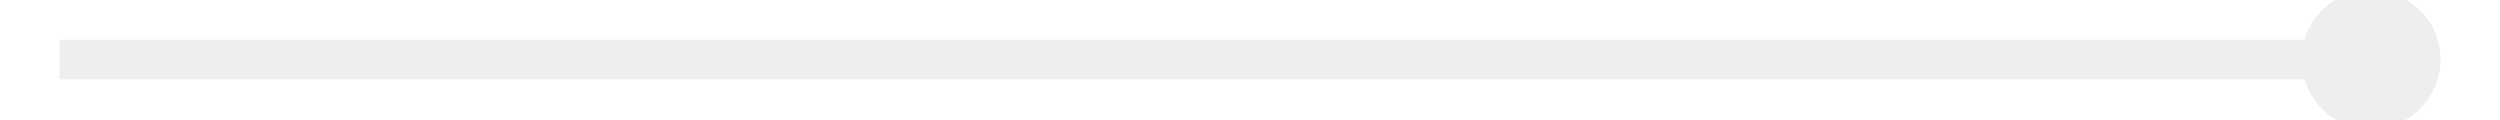
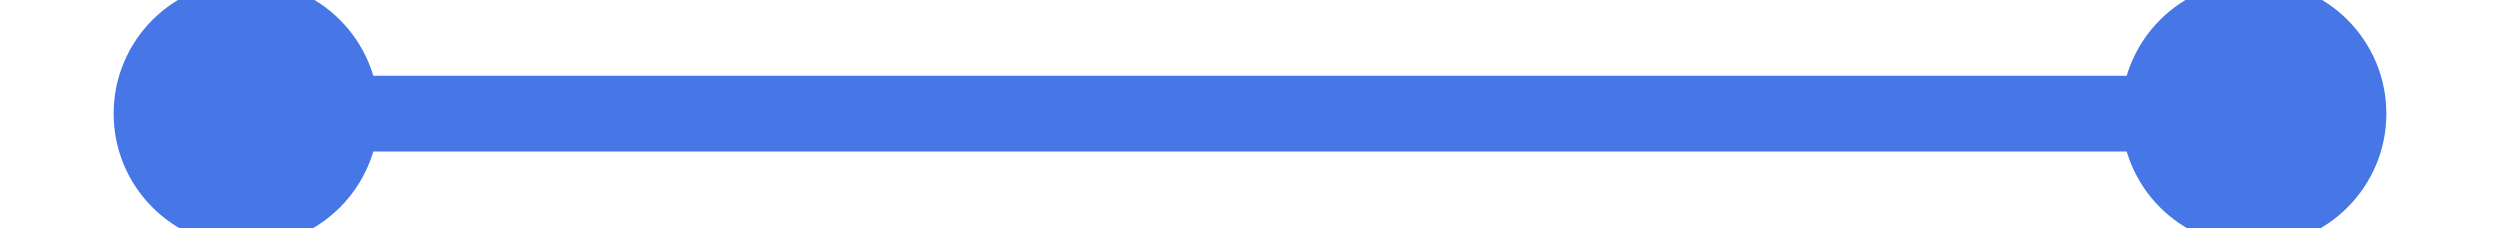
- <svg xmlns="http://www.w3.org/2000/svg" version="1.1" width="126px" height="6px" preserveAspectRatio="xMinYMid meet" viewBox="266 89  126 4">
-   <path d="M 385.5 87.5  A 3.5 3.5 0 0 0 382 91 A 3.5 3.5 0 0 0 385.5 94.5 A 3.5 3.5 0 0 0 389 91 A 3.5 3.5 0 0 0 385.5 87.5 Z " fill-rule="nonzero" fill="#eeeeee" stroke="none" />
-   <path d="M 269 91  L 387 91  " stroke-width="2" stroke="#eeeeee" fill="none" />
+ <svg xmlns="http://www.w3.org/2000/svg" version="1.1" width="66px" height="6px" preserveAspectRatio="xMinYMid meet" viewBox="86 89  66 4">
+   <path d="M 92.5 87.5  A 3.5 3.5 0 0 0 89 91 A 3.5 3.5 0 0 0 92.5 94.5 A 3.5 3.5 0 0 0 96 91 A 3.5 3.5 0 0 0 92.5 87.5 Z M 145.5 87.5  A 3.5 3.5 0 0 0 142 91 A 3.5 3.5 0 0 0 145.5 94.5 A 3.5 3.5 0 0 0 149 91 A 3.5 3.5 0 0 0 145.5 87.5 Z " fill-rule="nonzero" fill="#4777e6" stroke="none" />
+   <path d="M 91 91  L 147 91  " stroke-width="2" stroke="#4777e6" fill="none" />
</svg>
